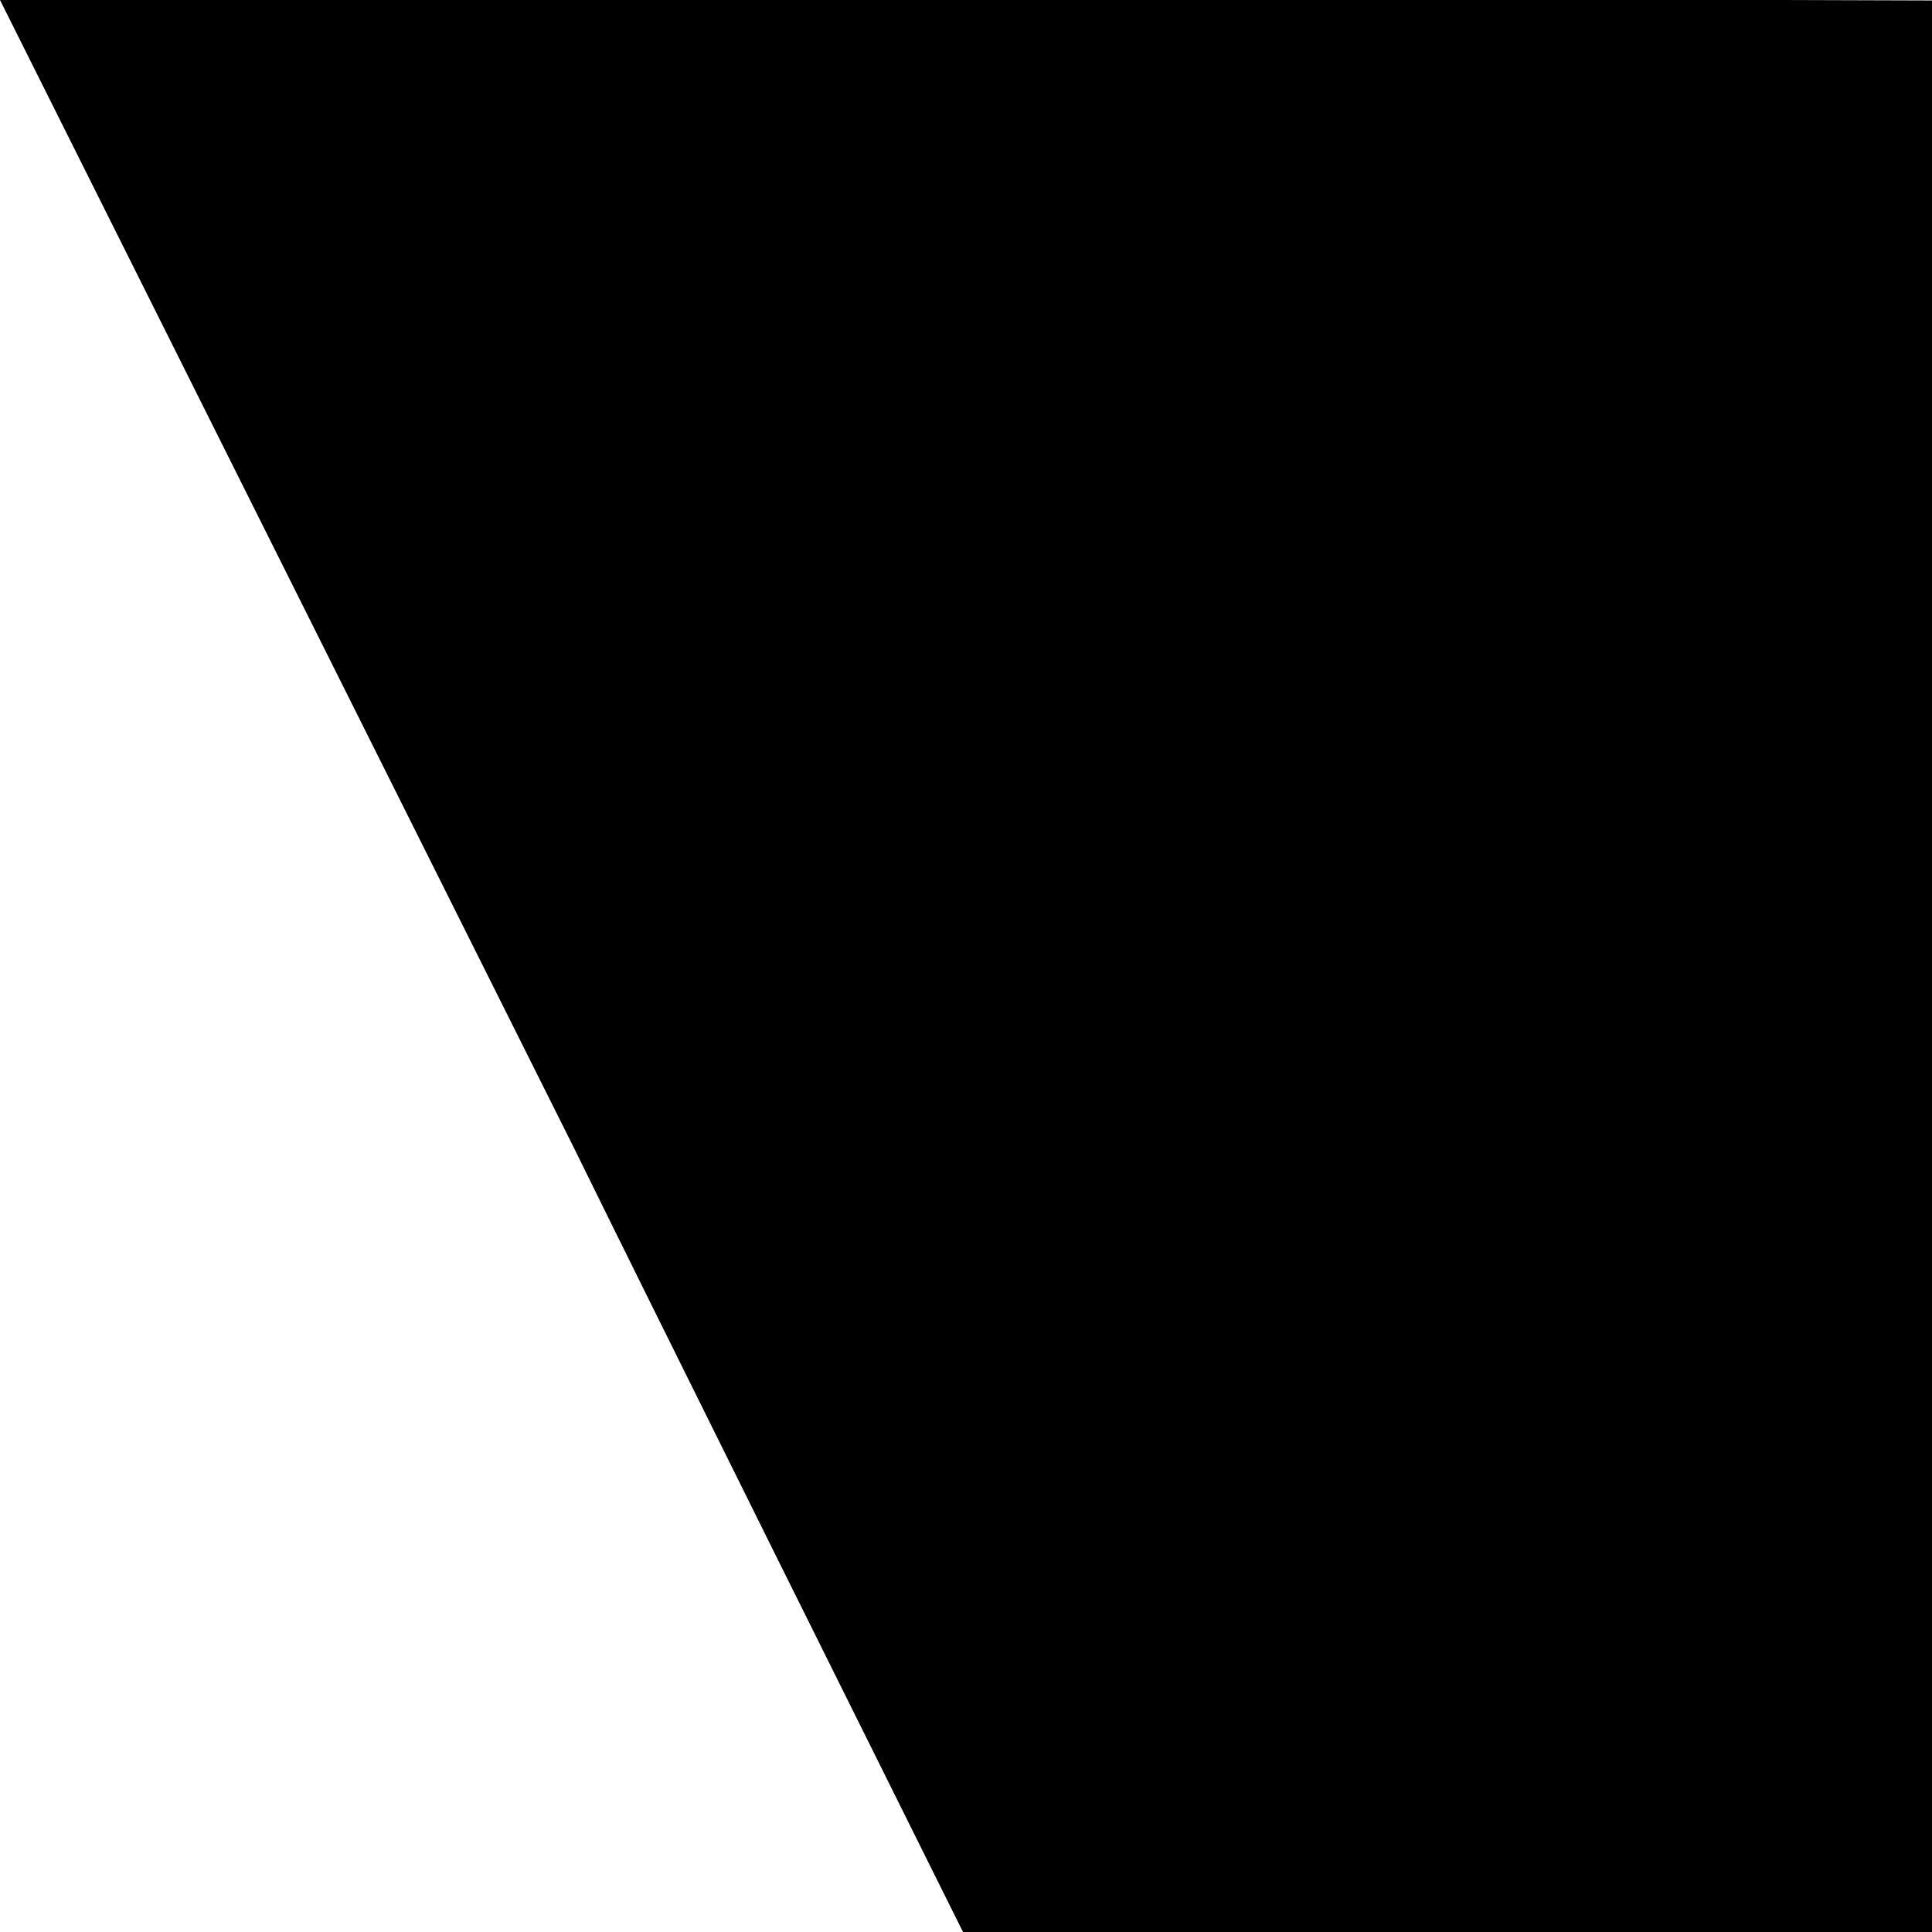
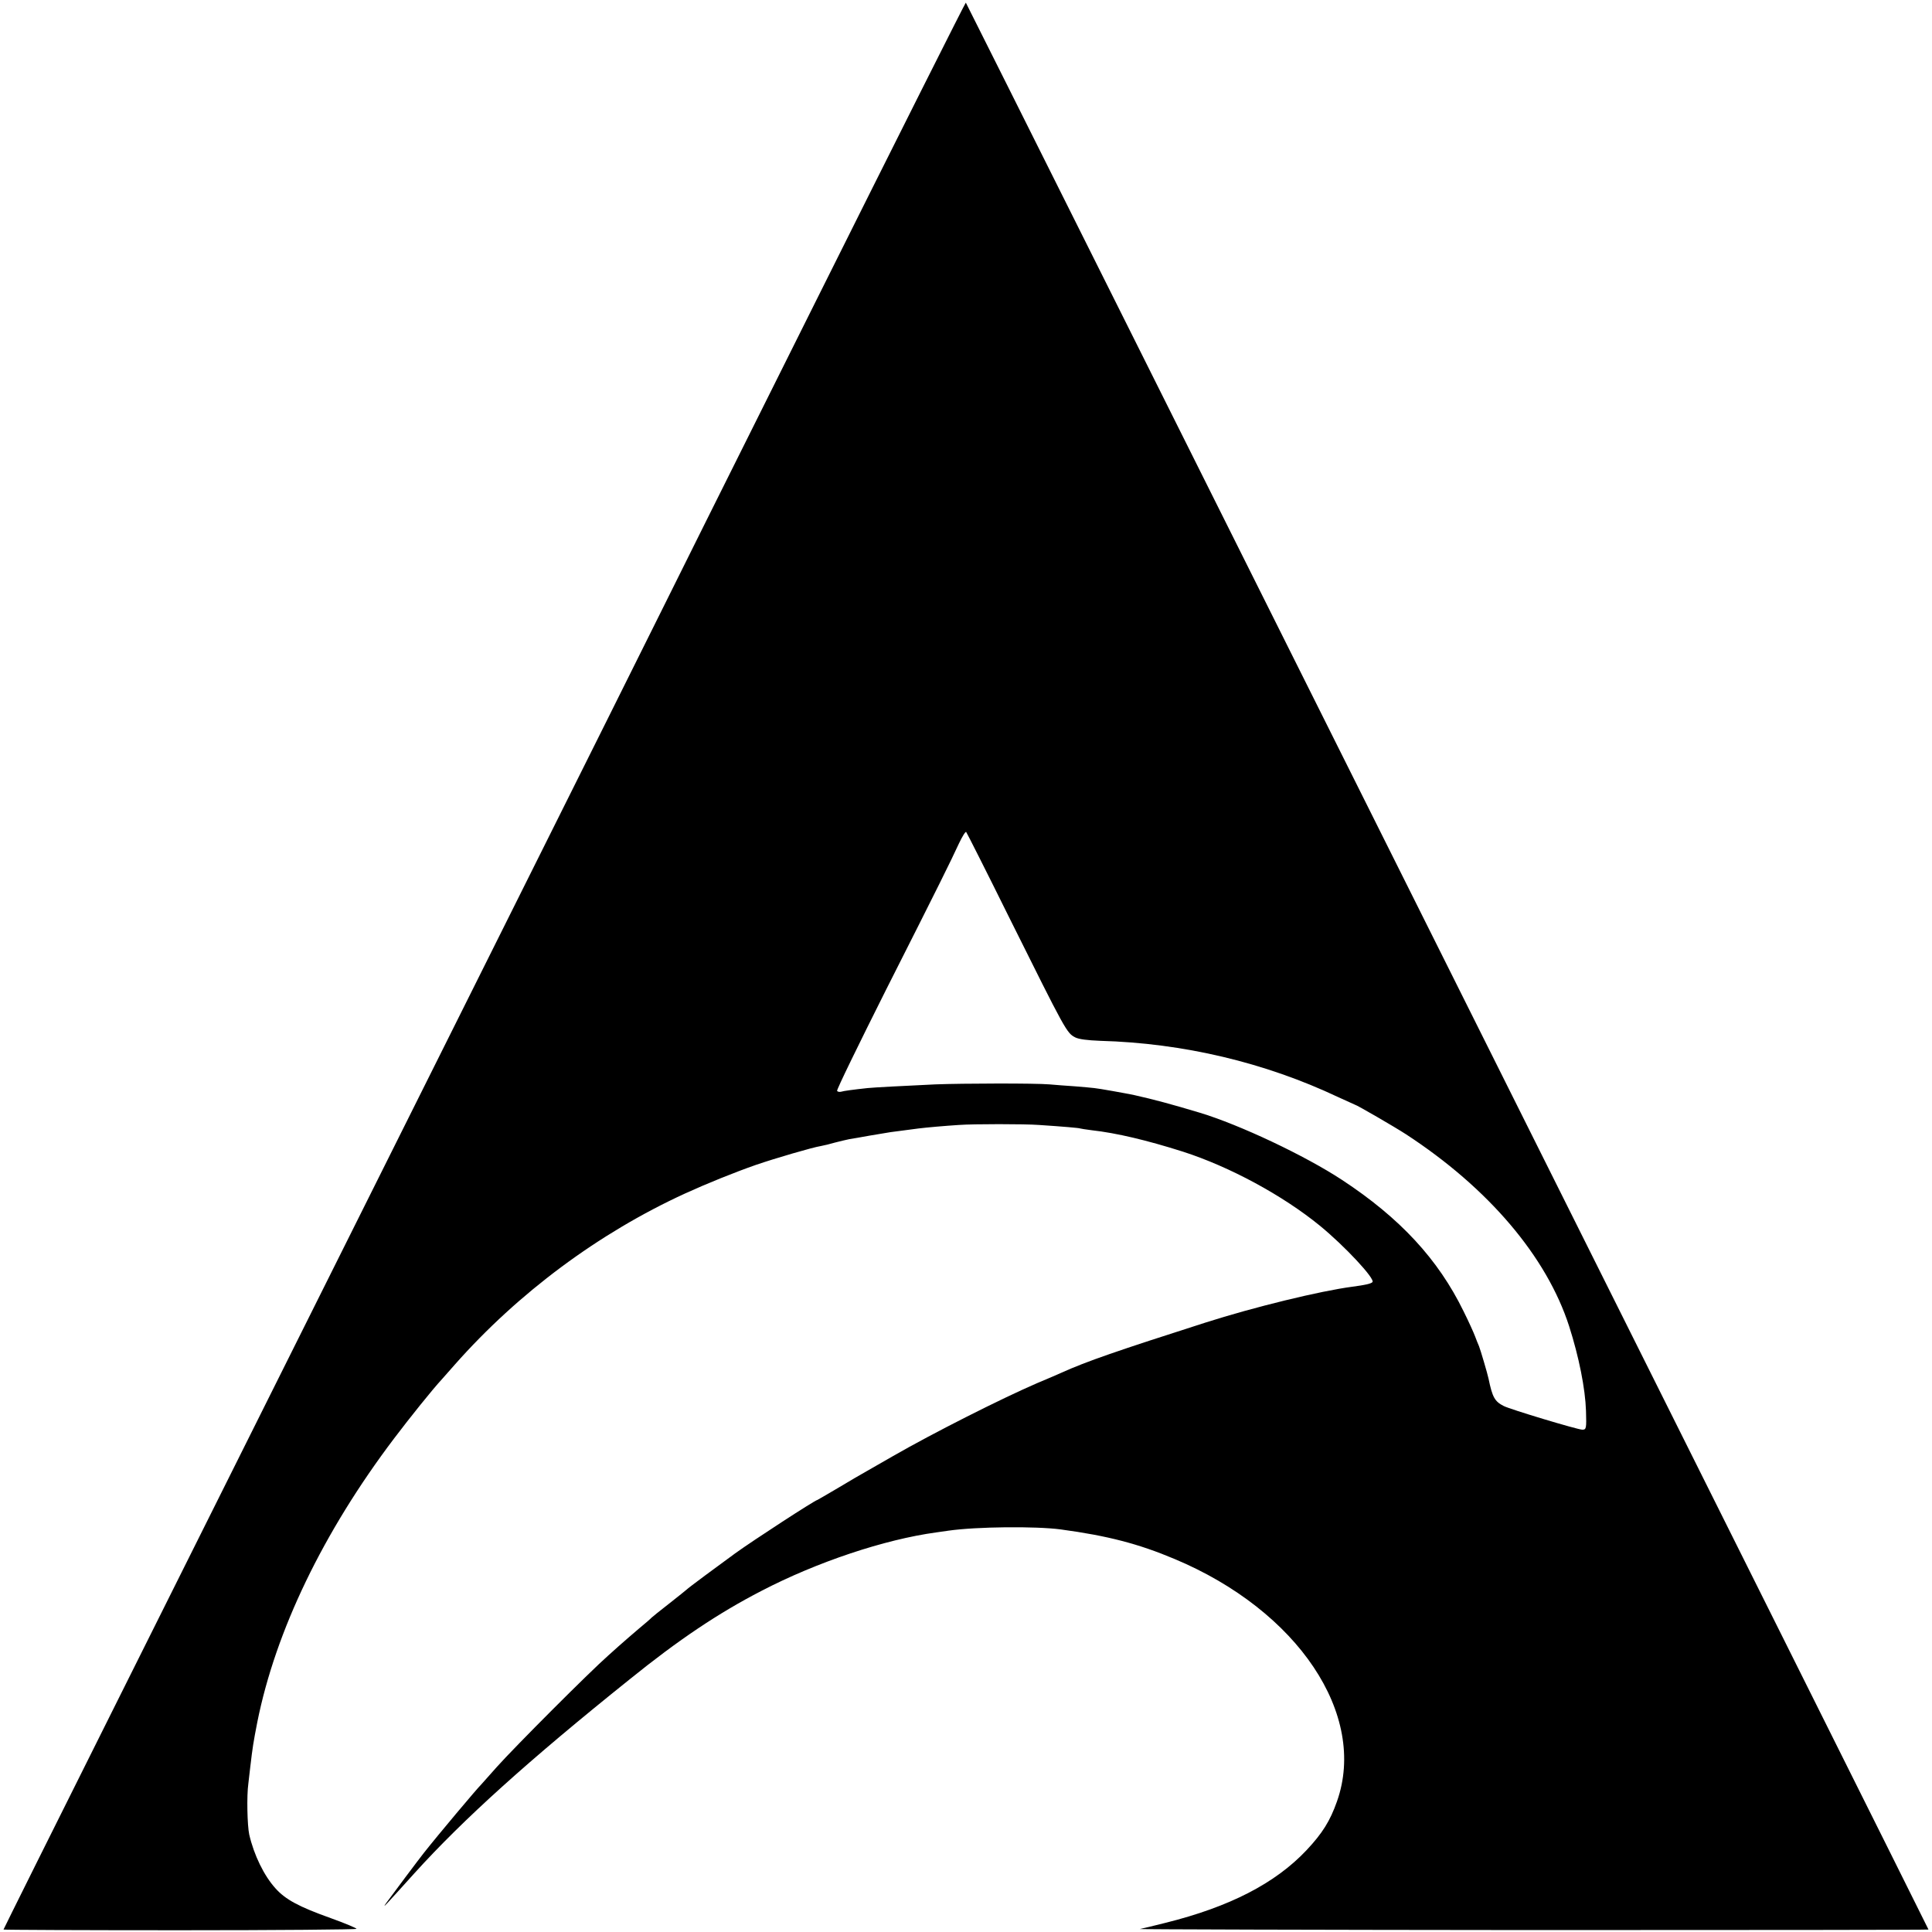
- <svg xmlns="http://www.w3.org/2000/svg" version="1.0" width="350pt" height="350pt" viewBox="0 0 350 350" preserveAspectRatio="xMidYMid meet">
-   <g transform="trangray(0,350) scale(0.1,-0.1)" fill="#000000" stroke="none">
-     <path d="M976 1957 c-423 -848 -816 -1635 -872 -1749 l-104 -208 323 0 322 1 -67 28 c-75 32 -88 42 -114 91 -18 35 -24 158 -11 220 41 198 124 376 262 559 75 99 200 231 264 279 20 15 38 30 41 33 17 20 203 122 278 152 431 173 893 119 1141 -131 l56 -56 -70 -13 c-39 -7 -82 -15 -97 -18 -15 -3 -40 -10 -55 -16 -15 -6 -29 -10 -31 -9 -7 2 -219 -68 -292 -97 -241 -97 -515 -255 -720 -414 -114 -88 -319 -290 -421 -414 -111 -135 -112 -138 -9 -35 53 52 120 115 149 140 30 25 59 50 65 55 6 6 45 38 86 70 41 33 77 63 80 66 13 17 172 114 235 143 72 34 183 72 239 81 17 3 42 8 56 10 39 8 180 8 230 1 326 -49 564 -304 473 -506 -44 -97 -138 -162 -295 -204 -47 -13 24 -15 660 -15 391 -1 712 1 712 3 0 5 -1737 3486 -1742 3491 -2 2 -349 -691 -772 -1538z m864 -146 c49 -99 94 -183 101 -186 6 -4 39 -9 73 -11 397 -24 759 -260 836 -544 21 -79 28 -151 15 -156 -16 -7 -141 34 -153 49 -5 7 -17 39 -27 72 -63 223 -279 391 -610 476 -80 20 -113 23 -295 22 -113 0 -219 -3 -237 -6 -27 -4 -31 -2 -25 11 14 32 227 452 229 452 2 0 43 -81 93 -179z" />
+ <svg xmlns="http://www.w3.org/2000/svg" version="1.0" width="1100pt" height="1100pt" viewBox="0 0 1100 1100" preserveAspectRatio="xMidYMid meet">
+   <g transform="translate(0,1100) scale(0.1,-0.1)" fill="#000000" stroke="none">
+     <path d="M4631 9257 c-476 -953 -865 -1734 -866 -1737 -1 -5 -1866 -3740 -3109 -6229 -350 -700 -636 -1275 -636 -1277 0 -2 452 -4 1005 -4 553 0 1005 4 1005 8 0 4 -66 32 -147 61 -182 65 -258 106 -315 170 -65 72 -122 189 -149 306 -11 51 -15 220 -5 290 2 22 8 65 11 95 13 111 17 137 40 255 104 519 375 1081 778 1614 90 119 220 281 272 337 5 6 39 44 75 85 360 407 818 748 1311 974 125 57 281 120 404 163 105 36 323 100 369 107 17 3 54 12 81 20 28 7 64 16 80 19 17 2 68 12 115 20 47 8 101 17 120 20 97 13 128 17 160 21 48 6 152 15 230 20 81 6 374 6 455 0 136 -9 230 -17 235 -20 3 -1 32 -6 65 -10 143 -16 315 -57 520 -122 267 -86 568 -249 779 -421 142 -116 318 -305 300 -322 -9 -9 -39 -16 -114 -26 -183 -24 -561 -116 -839 -205 -497 -159 -677 -221 -816 -284 -16 -7 -79 -35 -140 -60 -206 -89 -592 -284 -820 -415 -55 -32 -122 -70 -150 -86 -27 -15 -101 -58 -164 -96 -63 -37 -116 -68 -117 -68 -12 0 -367 -231 -468 -304 -95 -69 -272 -200 -276 -206 -3 -3 -48 -39 -100 -80 -52 -40 -97 -77 -100 -80 -3 -4 -36 -33 -75 -65 -38 -33 -75 -64 -81 -70 -6 -5 -47 -41 -90 -80 -109 -96 -532 -520 -635 -635 -46 -52 -86 -97 -89 -100 -23 -22 -245 -286 -327 -390 -18 -22 -189 -250 -214 -285 -25 -36 -14 -24 161 170 278 307 648 641 1223 1102 282 228 508 379 752 505 317 165 702 293 995 333 25 4 56 8 70 10 161 23 497 26 640 7 267 -36 443 -82 647 -168 703 -294 1100 -887 925 -1381 -39 -111 -83 -181 -173 -277 -178 -189 -438 -323 -804 -414 -66 -17 -131 -32 -145 -35 -14 -2 991 -5 2233 -6 1241 0 2257 1 2257 3 0 5 -5476 10966 -5481 10971 -2 2 -393 -776 -868 -1728z m1113 -3477 c327 -657 329 -661 379 -687 21 -10 66 -16 141 -19 472 -13 937 -123 1354 -320 52 -24 96 -44 97 -44 8 0 227 -127 290 -168 469 -306 801 -696 929 -1093 56 -175 92 -356 96 -482 3 -100 2 -107 -21 -107 -26 0 -412 116 -448 135 -51 26 -64 50 -86 156 -6 29 -46 164 -54 184 -5 11 -15 36 -22 55 -7 19 -36 84 -66 144 -145 297 -362 531 -692 748 -210 138 -582 314 -811 383 -160 48 -260 75 -372 100 -42 9 -203 38 -228 40 -14 2 -63 6 -110 10 -47 3 -112 8 -145 11 -82 7 -491 6 -650 0 -189 -9 -345 -17 -385 -21 -83 -9 -136 -16 -152 -21 -9 -2 -19 0 -22 5 -4 5 123 265 280 578 307 607 361 717 414 831 19 40 37 69 41 65 4 -5 114 -222 243 -483z" />
  </g>
</svg>
